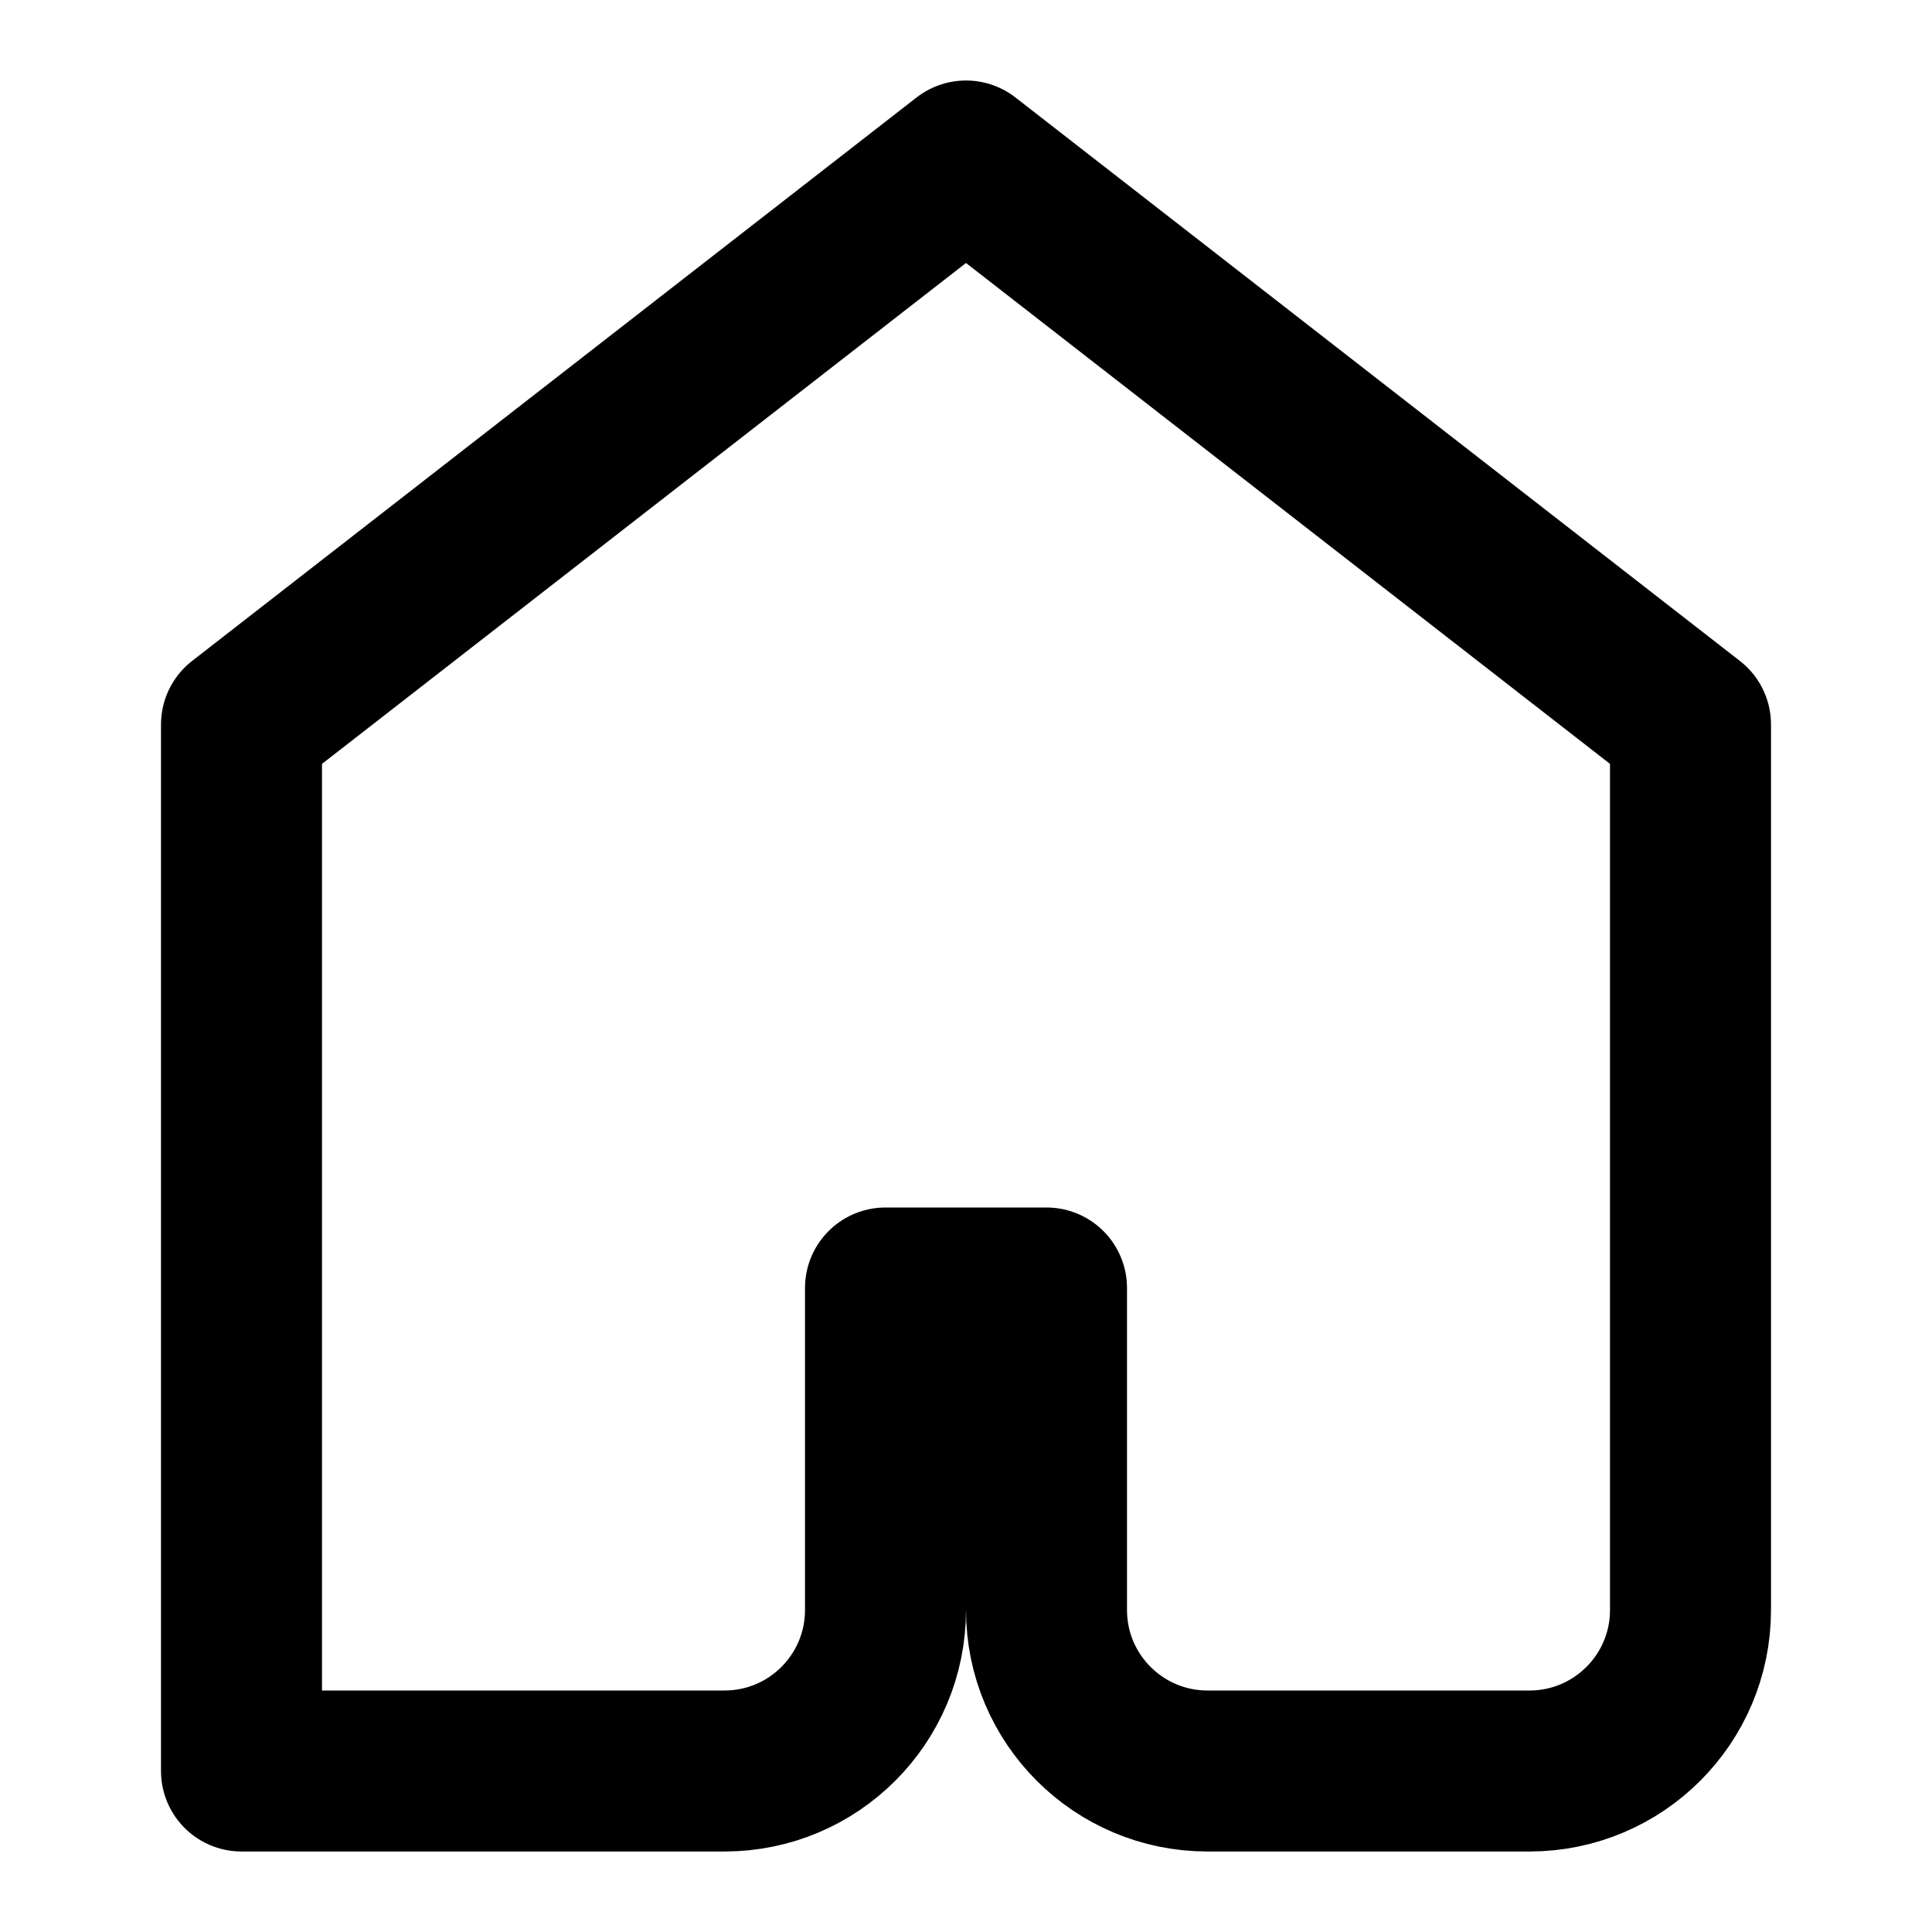
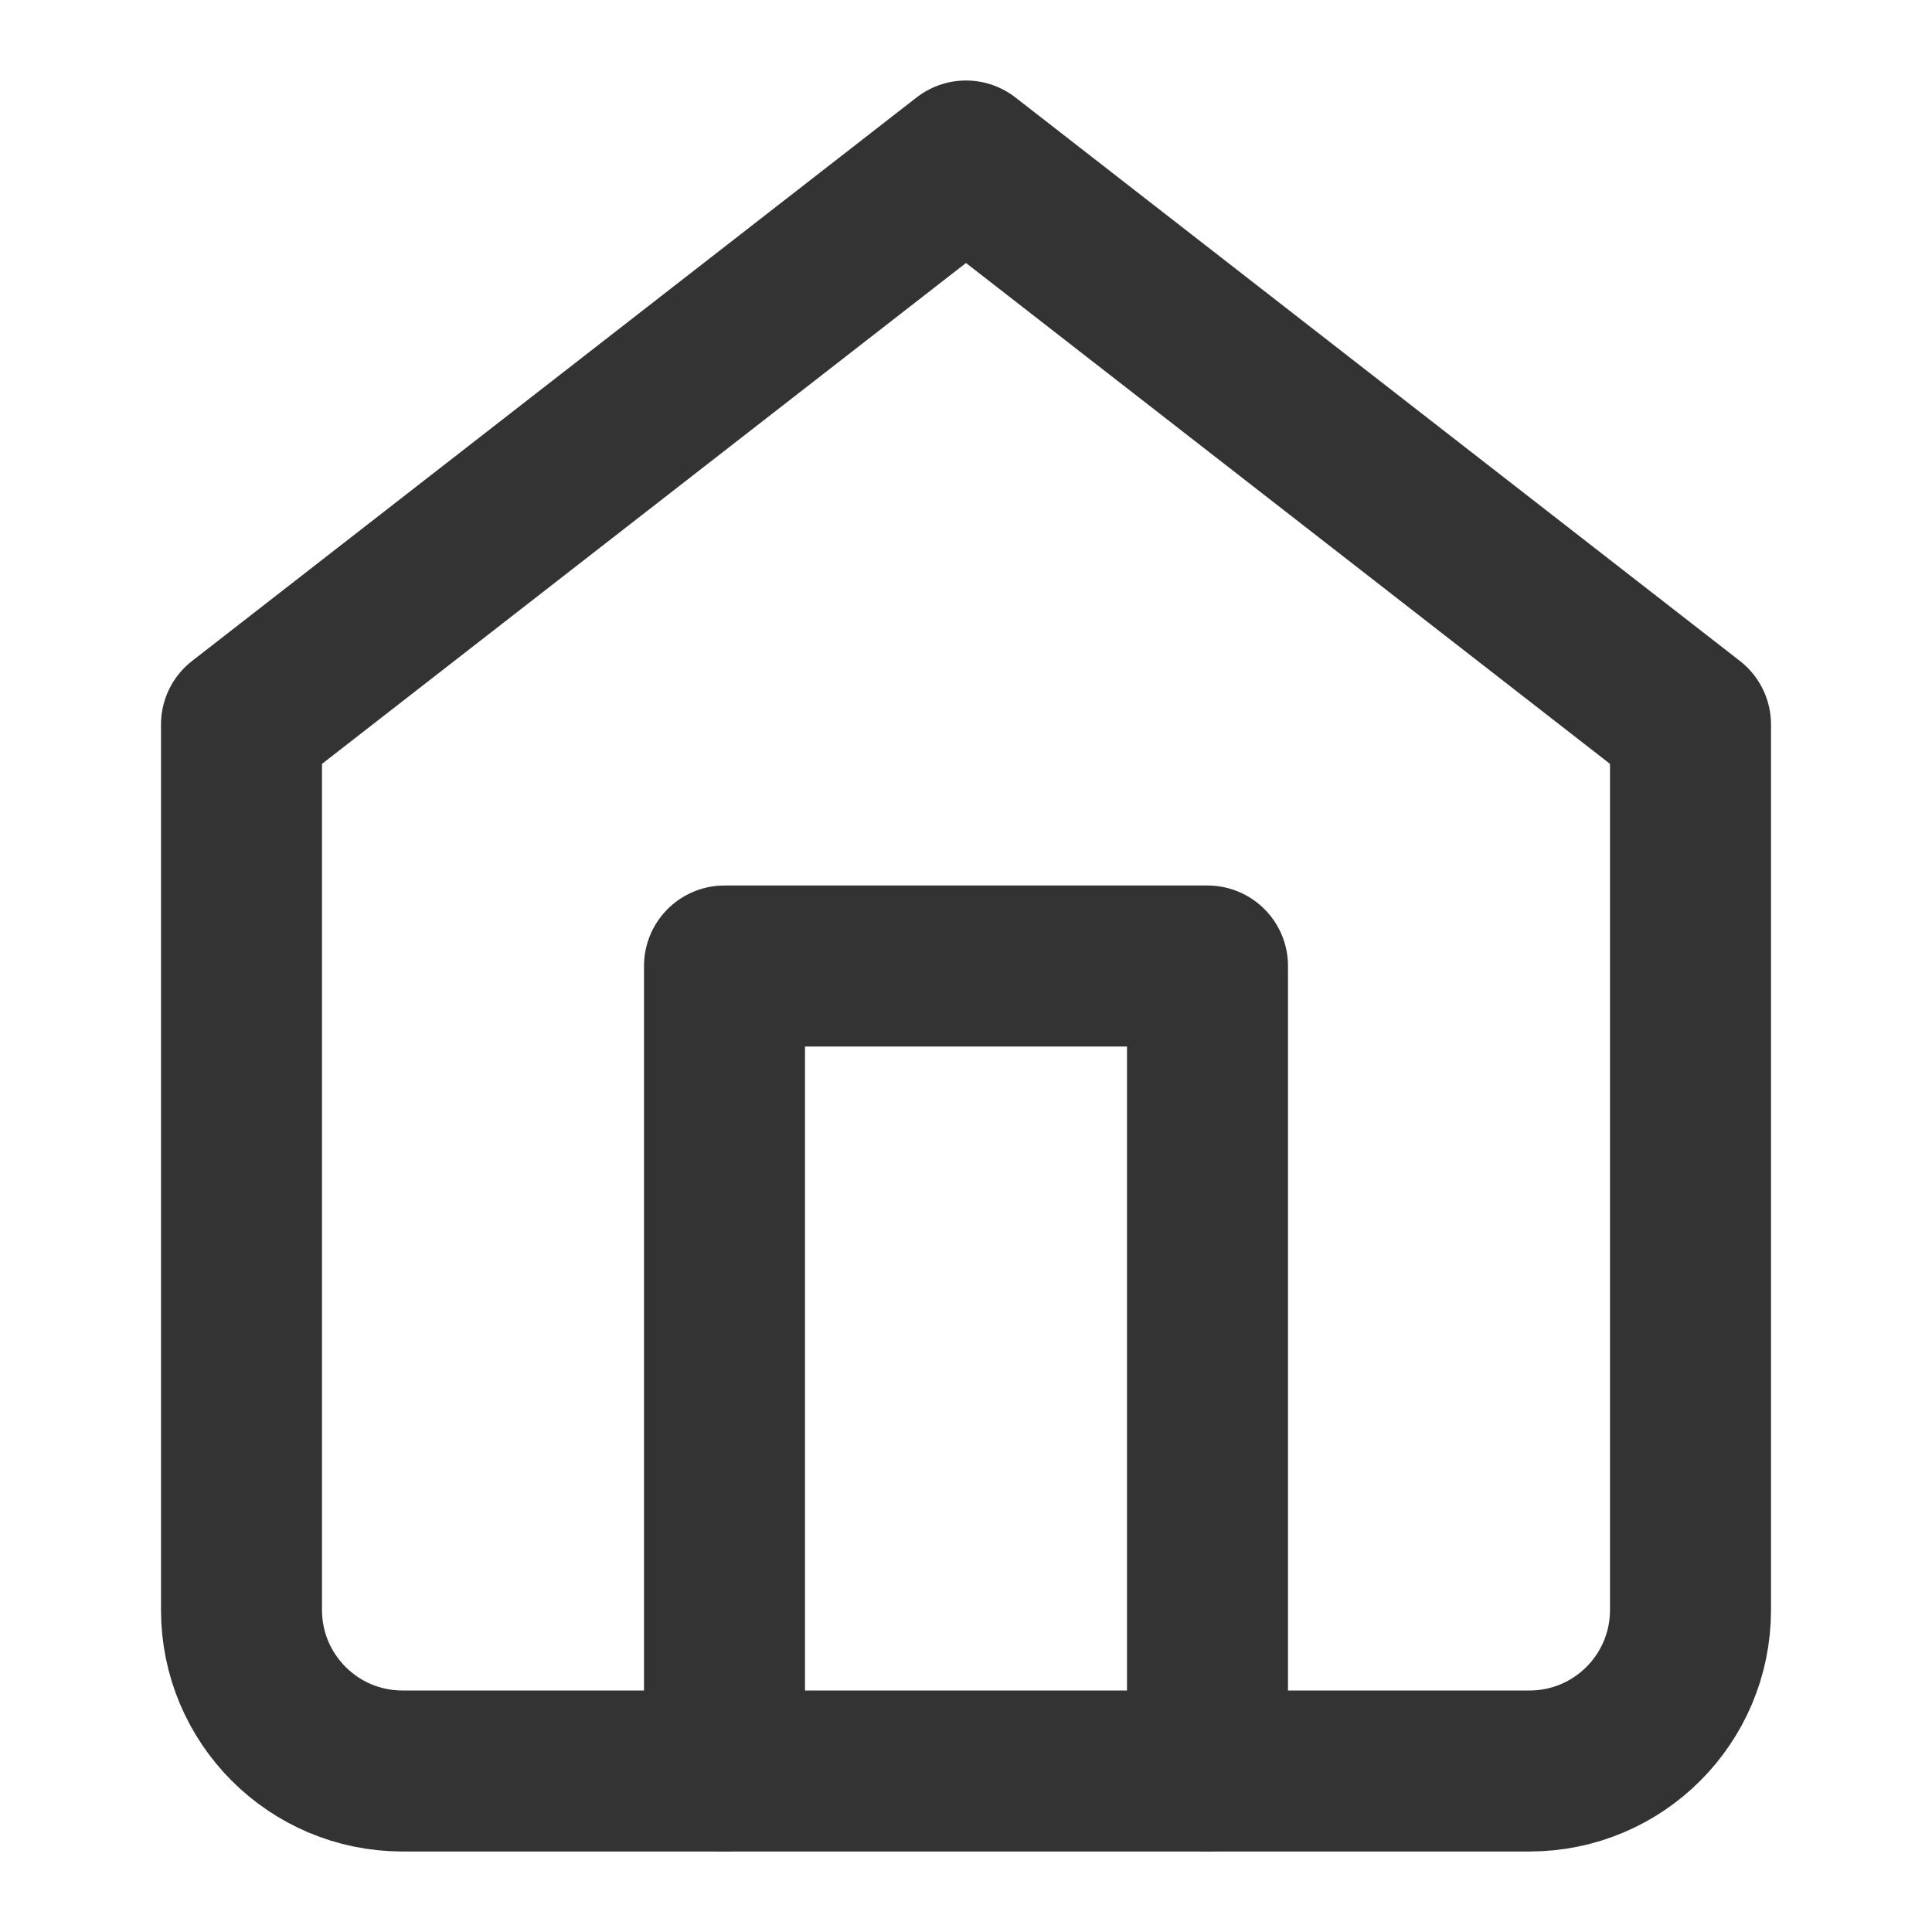
- <svg xmlns="http://www.w3.org/2000/svg" width="24" height="24" viewBox="0 0 24 24" fill="none" stroke="#000000" stroke-width="2" stroke-linecap="round" stroke-linejoin="round">
-   <path d="M3 9L12 2L21 9V20a2 2 0 0 1-2 2h-4            a2 2 0 0 1-2-2v-4h-2v4            a2 2 0 0 1-2 2H3z" />
+ <svg xmlns="http://www.w3.org/2000/svg" width="24" height="24" viewBox="0 0 24 24" fill="none" stroke="#333333" stroke-width="2" stroke-linecap="round" stroke-linejoin="round">
+   <path d="M3 9l9-7 9 7v11a2 2 0 0 1-2 2H5a2 2 0 0 1-2-2z" />
+   <polyline points="9 22 9 12 15 12 15 22" />
</svg>
